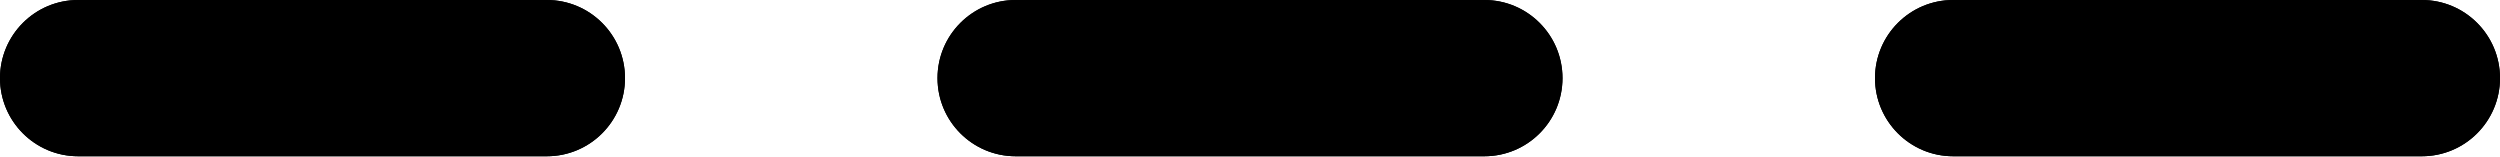
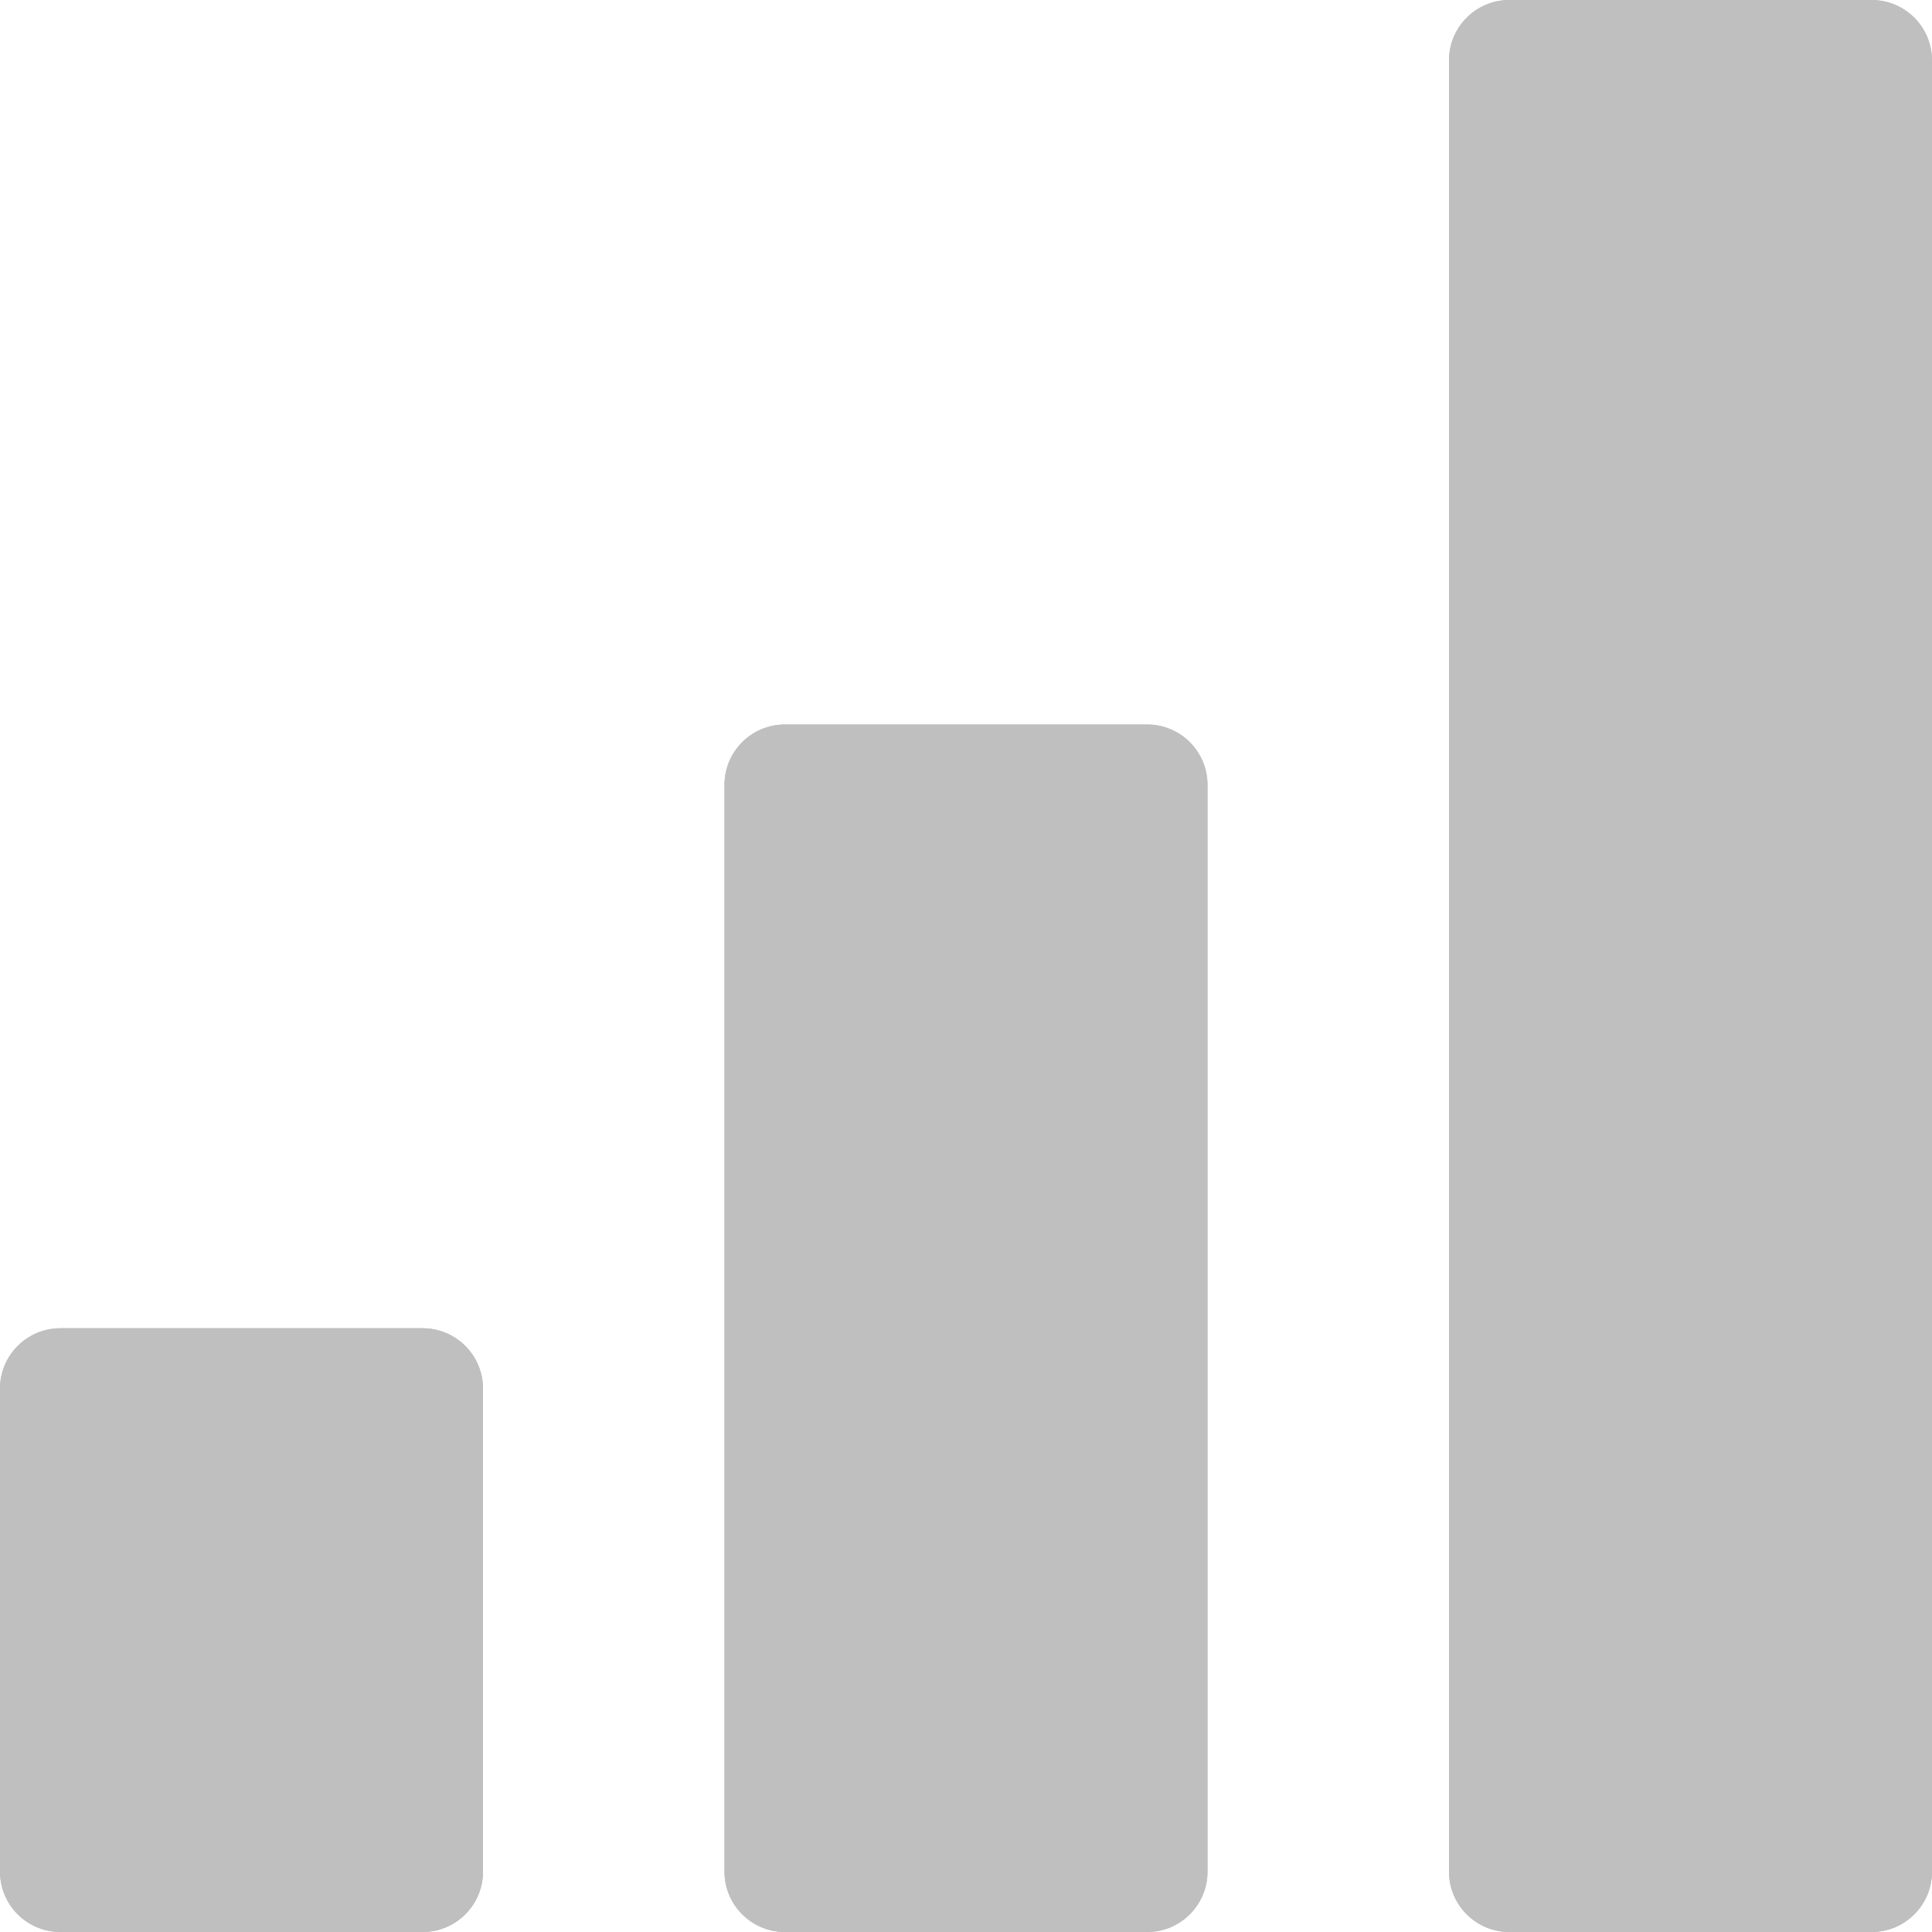
- <svg xmlns="http://www.w3.org/2000/svg" width="16" height="1" viewBox="0 0 16 1" fill="currentColor">
-   <path d="M0 0.5C0 0.224 0.224 0 0.5 0H3.5C3.776 0 4 0.224 4 0.5C4 0.776 3.776 1 3.5 1H0.5C0.224 1 0 0.776 0 0.5Z" />
-   <path d="M6 0.5C6 0.224 6.224 0 6.5 0H9.5C9.776 0 10 0.224 10 0.5C10 0.776 9.776 1 9.5 1H6.5C6.224 1 6 0.776 6 0.5Z" />
-   <path d="M12 0.5C12 0.224 12.224 0 12.5 0H15.5C15.776 0 16 0.224 16 0.5C16 0.776 15.776 1 15.5 1H12.5C12.224 1 12 0.776 12 0.5Z" />
-   <path d="M0 0.5C0 0.224 0.224 0 0.5 0H3.5C3.776 0 4 0.224 4 0.5C4 0.776 3.776 1 3.5 1H0.5C0.224 1 0 0.776 0 0.5Z" />
-   <path d="M6 0.5C6 0.224 6.224 0 6.5 0H9.5C9.776 0 10 0.224 10 0.5C10 0.776 9.776 1 9.5 1H6.5C6.224 1 6 0.776 6 0.5Z" />
-   <path d="M12 0.5C12 0.224 12.224 0 12.5 0H15.5C15.776 0 16 0.224 16 0.5C16 0.776 15.776 1 15.5 1H12.5C12.224 1 12 0.776 12 0.5Z" />
+ <svg xmlns="http://www.w3.org/2000/svg" width="16" height="16" viewBox="0 0 16 16" fill="currentColor">
+   <g opacity=".25">
+     <path d="M0 11.5a.5.5 0 0 1 .5-.5h3a.5.5 0 0 1 .5.5v4a.5.5 0 0 1-.5.5h-3a.5.5 0 0 1-.5-.5v-4ZM6 6.5a.5.5 0 0 1 .5-.5h3a.5.5 0 0 1 .5.5v9a.5.5 0 0 1-.5.5h-3a.5.5 0 0 1-.5-.5v-9ZM12 .5a.5.5 0 0 1 .5-.5h3a.5.5 0 0 1 .5.5v15a.5.5 0 0 1-.5.5h-3a.5.5 0 0 1-.5-.5V.5Z" />
+     <path d="M0 11.5a.5.5 0 0 1 .5-.5h3a.5.5 0 0 1 .5.5v4a.5.5 0 0 1-.5.5h-3a.5.5 0 0 1-.5-.5v-4ZM6 6.5a.5.5 0 0 1 .5-.5h3a.5.5 0 0 1 .5.5v9a.5.5 0 0 1-.5.5h-3a.5.5 0 0 1-.5-.5v-9ZM12 .5a.5.5 0 0 1 .5-.5h3a.5.5 0 0 1 .5.5v15a.5.5 0 0 1-.5.5h-3a.5.5 0 0 1-.5-.5V.5Z" />
+   </g>
</svg>
